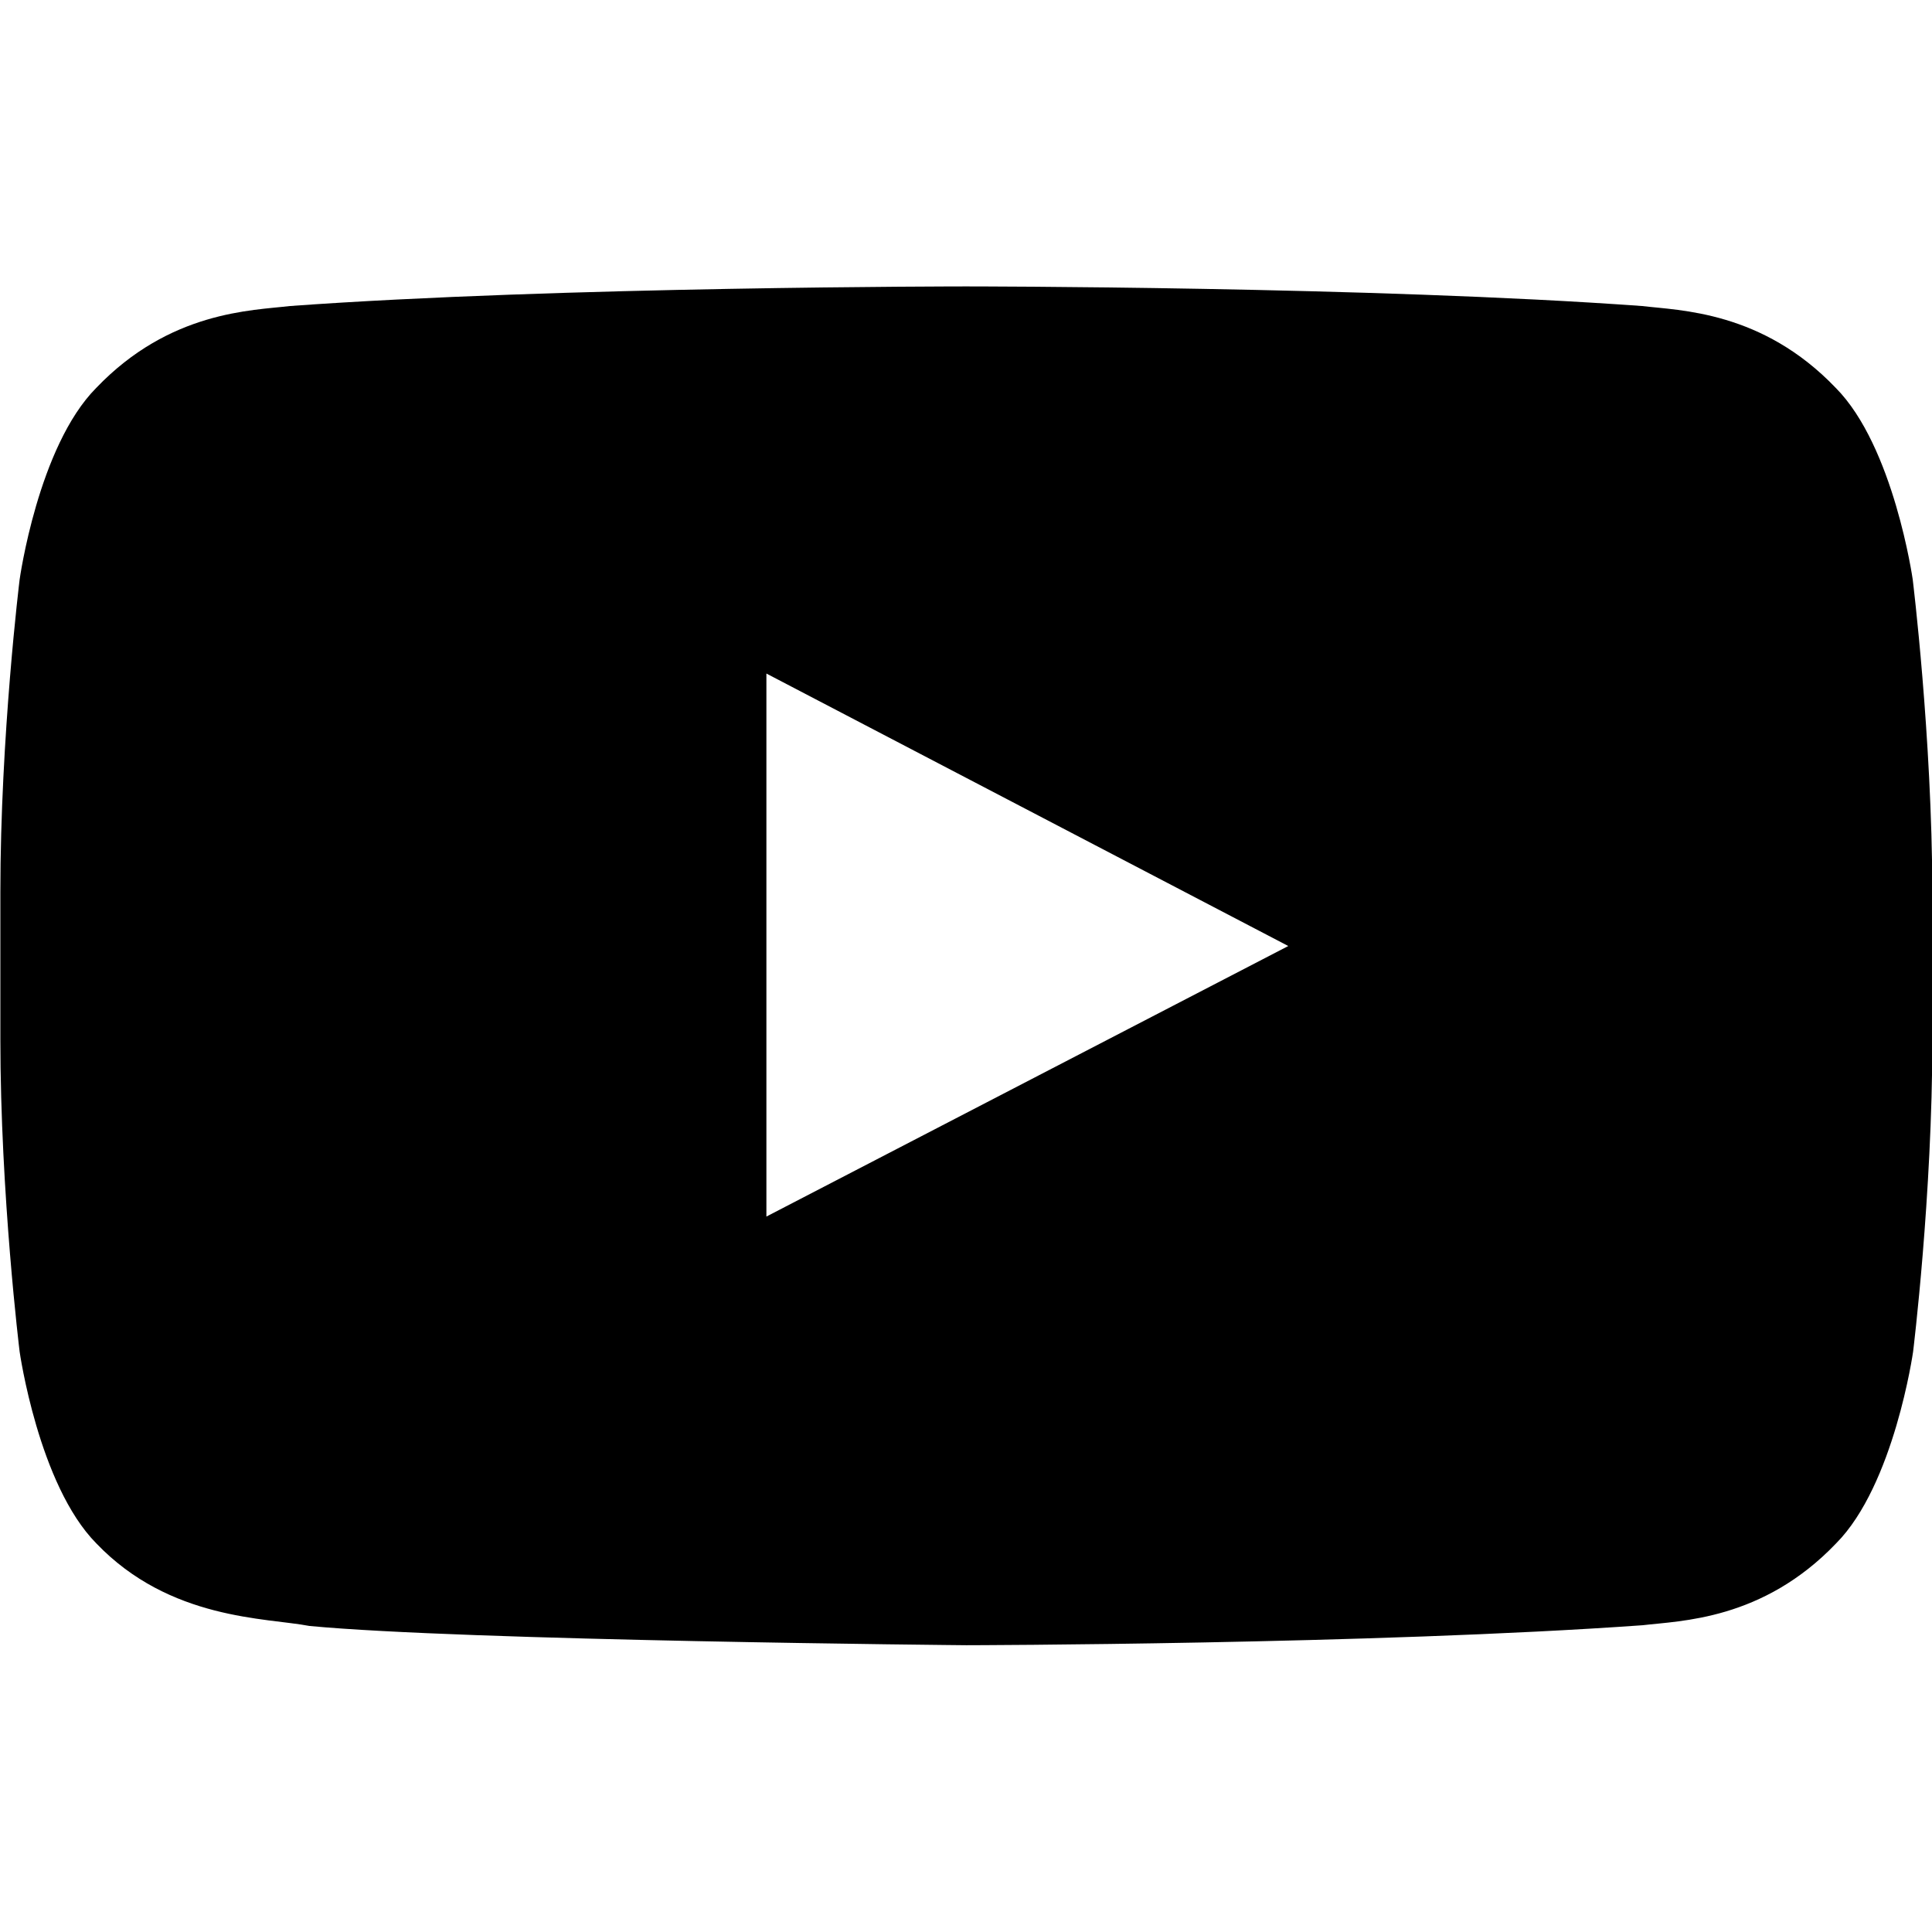
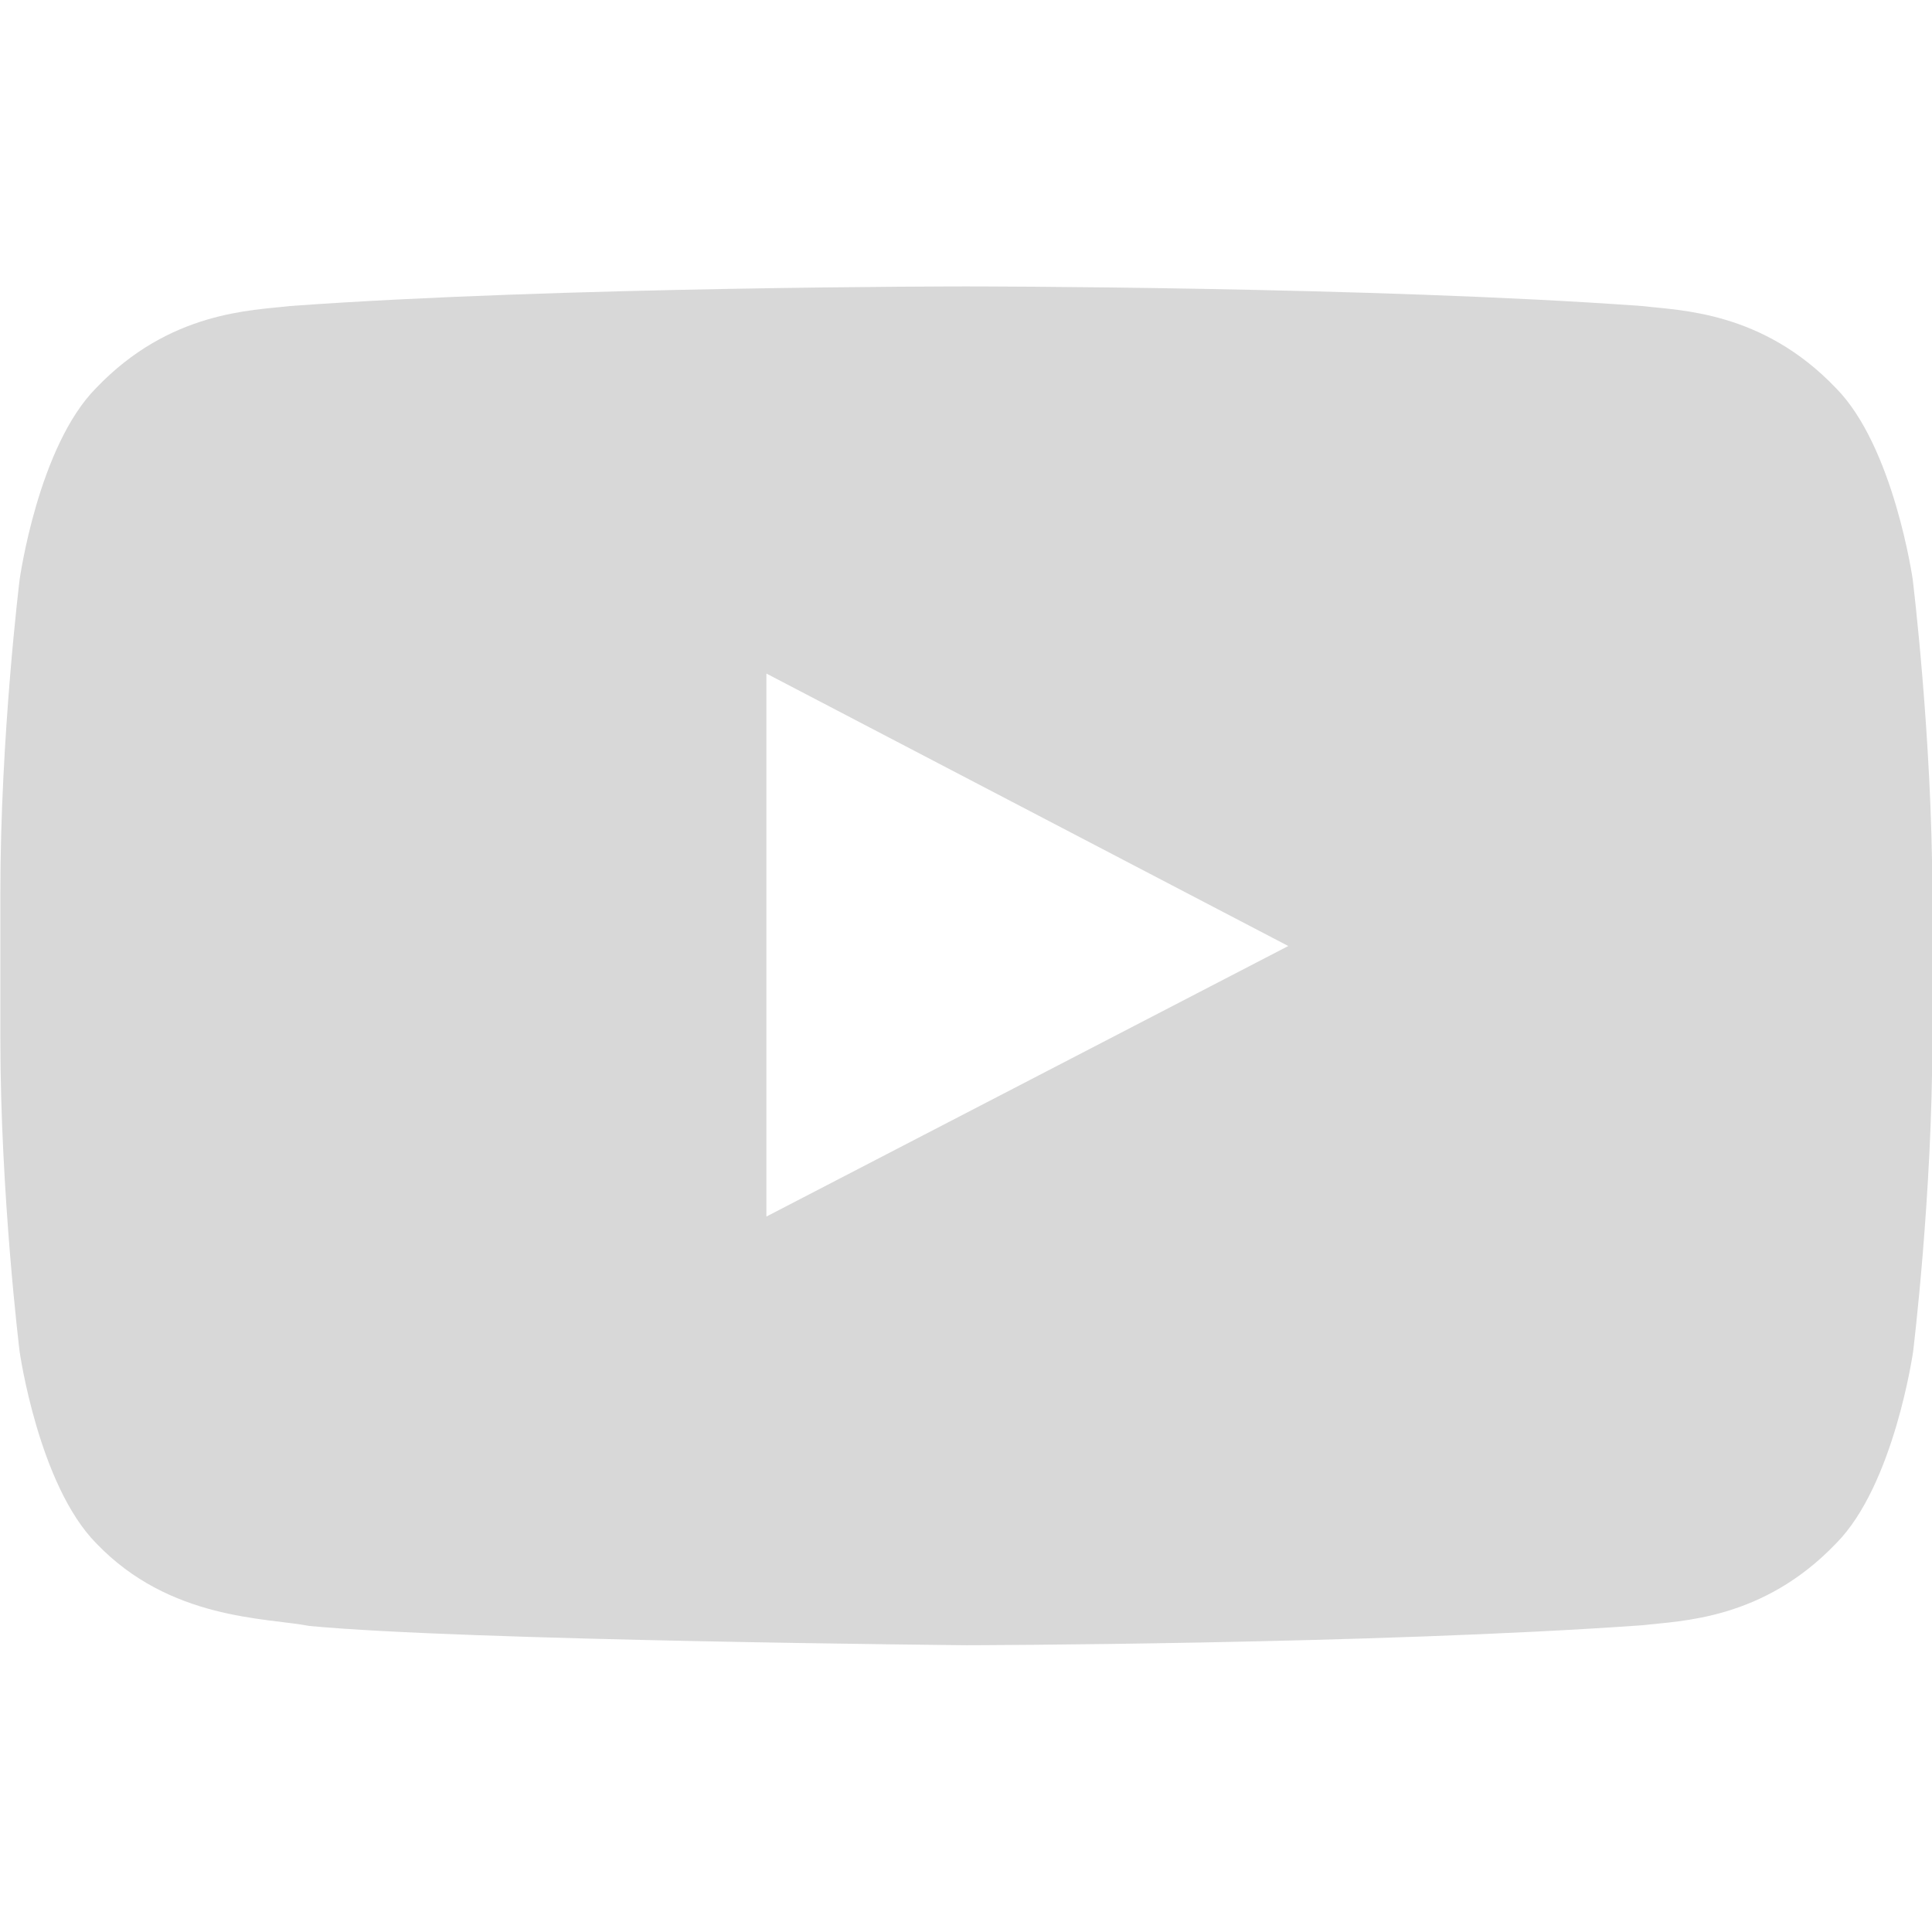
- <svg xmlns="http://www.w3.org/2000/svg" version="1.1" width="32" height="32" viewBox="0 0 32 32">
+ <svg xmlns="http://www.w3.org/2000/svg" version="1.1" fill="rgb(216, 216, 216)" width="32" height="32" viewBox="0 0 32 32">
  <path d="M31.681 9.6c0 0-0.313-2.206-1.275-3.175-1.219-1.275-2.581-1.281-3.206-1.356-4.475-0.325-11.194-0.325-11.194-0.325h-0.012c0 0-6.719 0-11.194 0.325-0.625 0.075-1.987 0.081-3.206 1.356-0.963 0.969-1.269 3.175-1.269 3.175s-0.319 2.588-0.319 5.181v2.425c0 2.587 0.319 5.181 0.319 5.181s0.313 2.206 1.269 3.175c1.219 1.275 2.819 1.231 3.531 1.369 2.563 0.244 10.881 0.319 10.881 0.319s6.725-0.012 11.2-0.331c0.625-0.075 1.988-0.081 3.206-1.356 0.962-0.969 1.275-3.175 1.275-3.175s0.319-2.587 0.319-5.181v-2.425c-0.006-2.588-0.325-5.181-0.325-5.181zM12.694 20.15v-8.994l8.644 4.513-8.644 4.481z" />
</svg>
